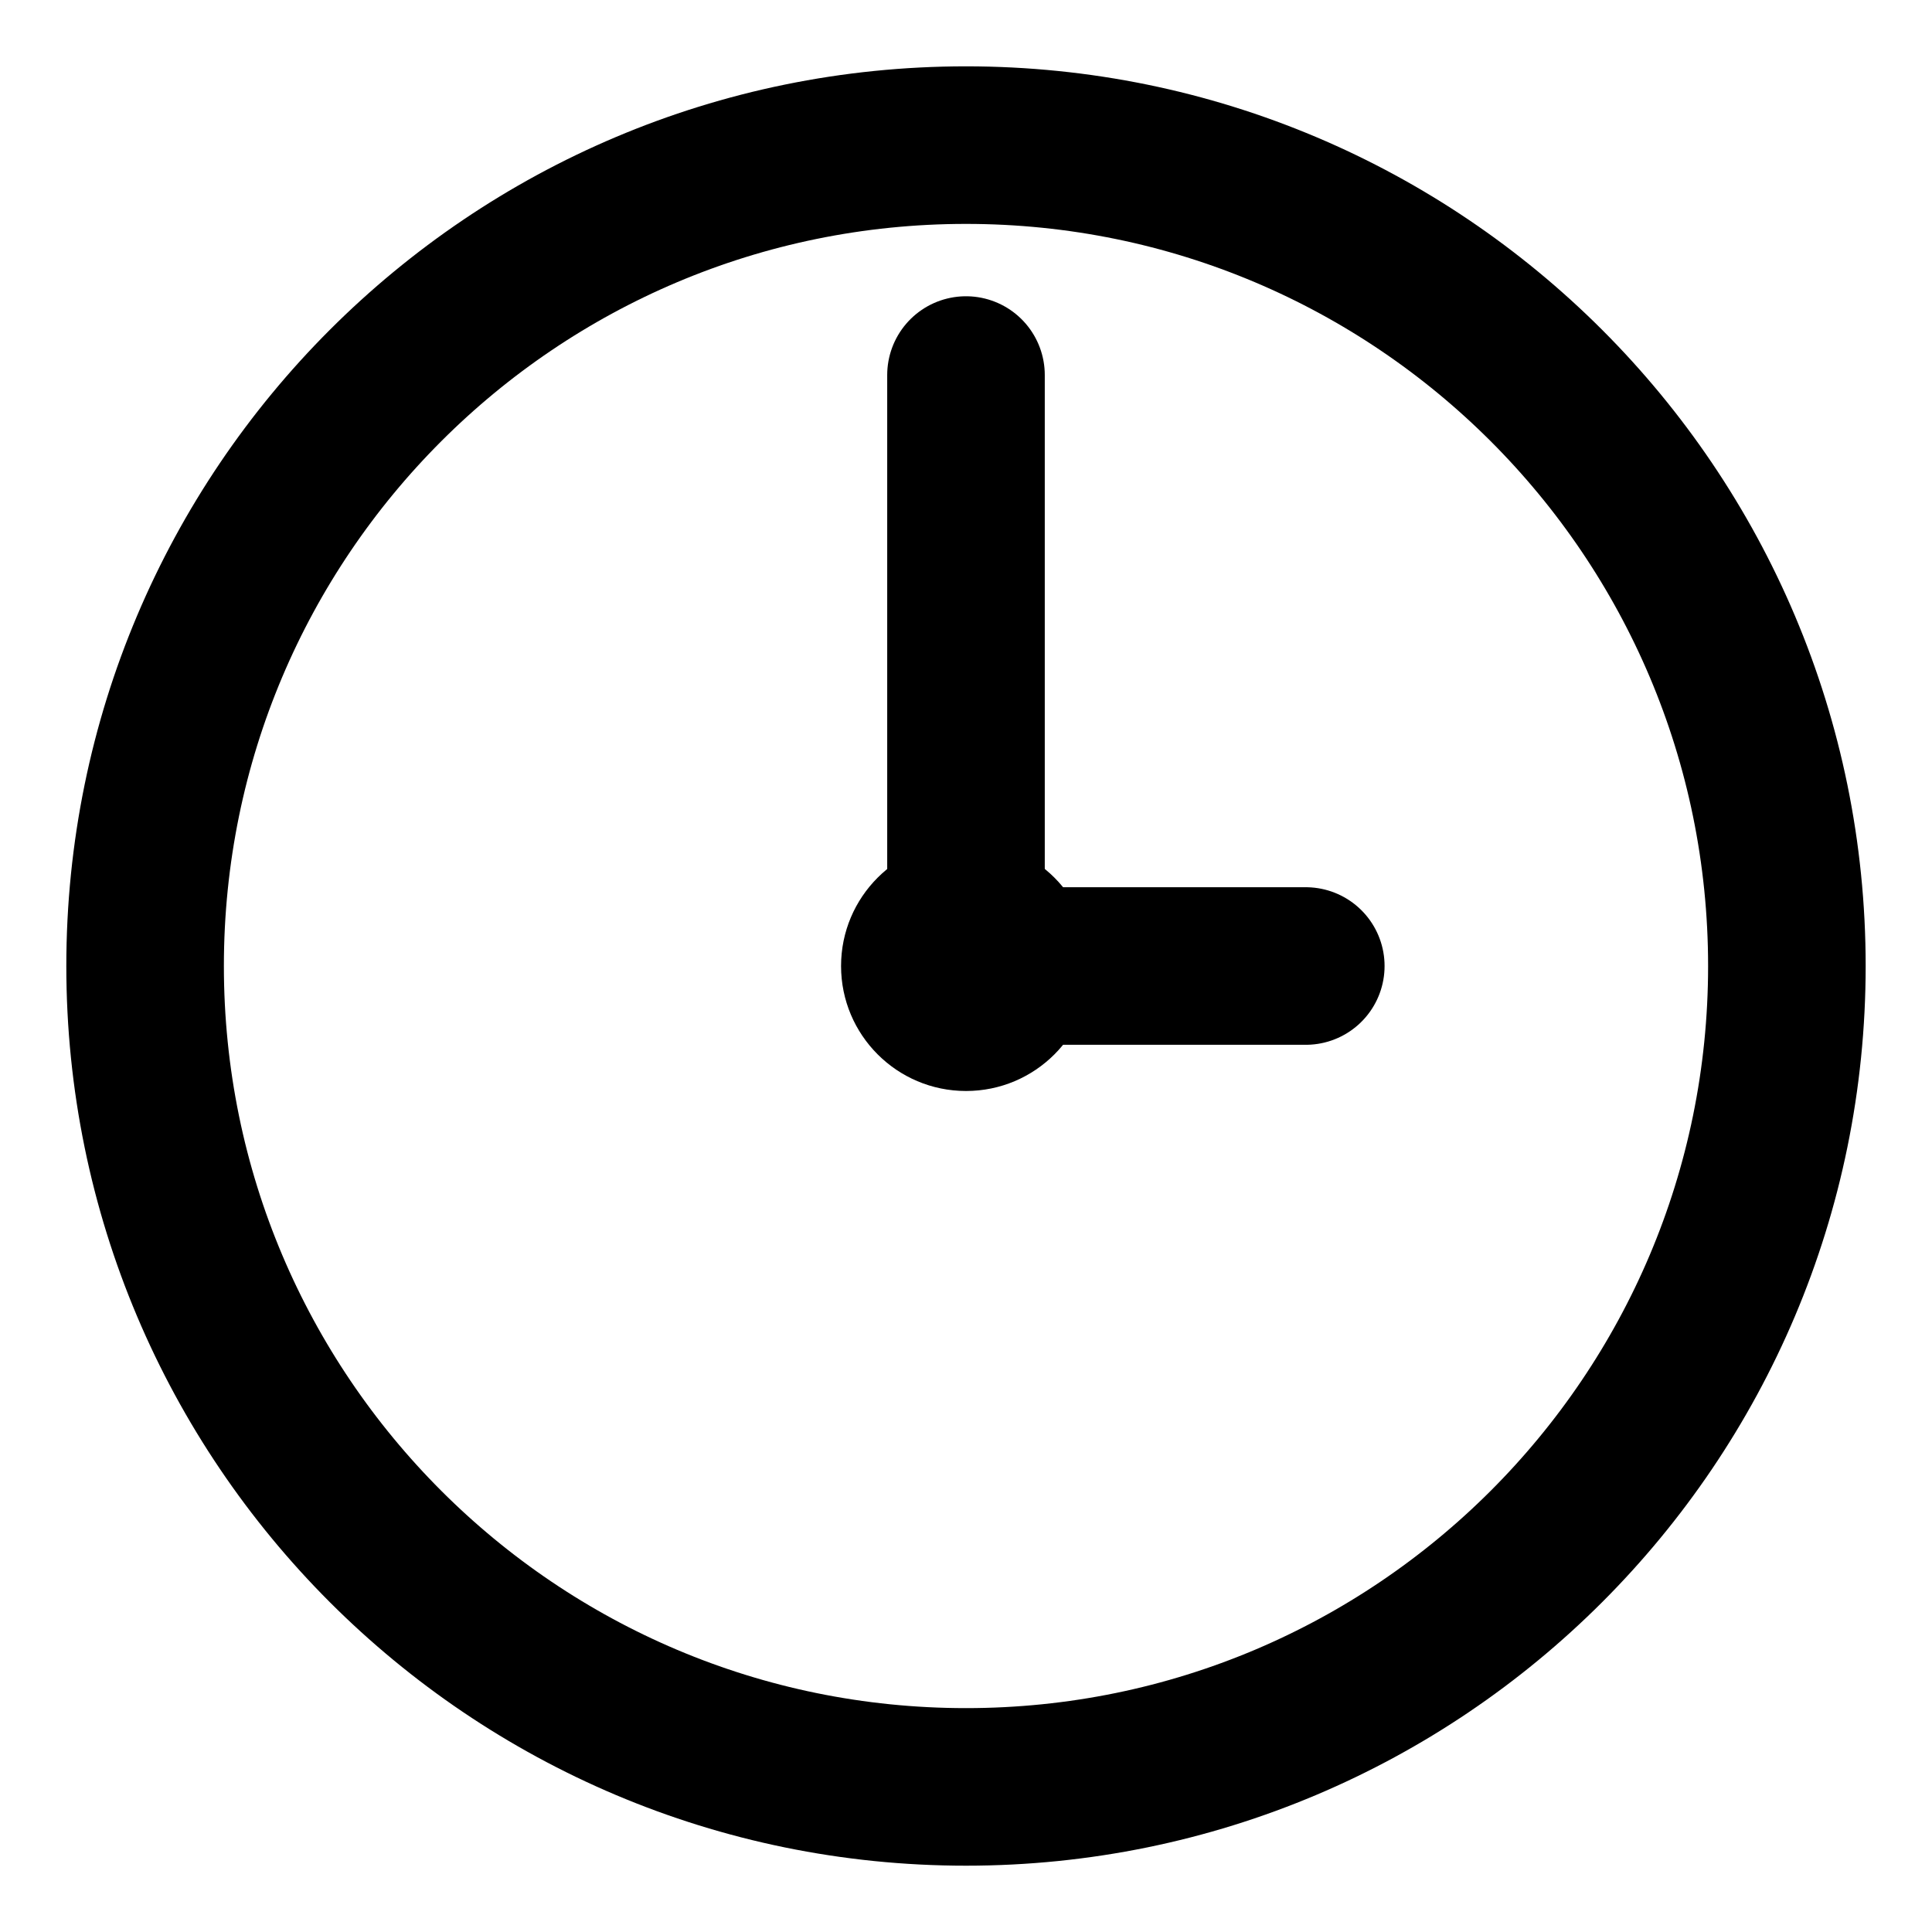
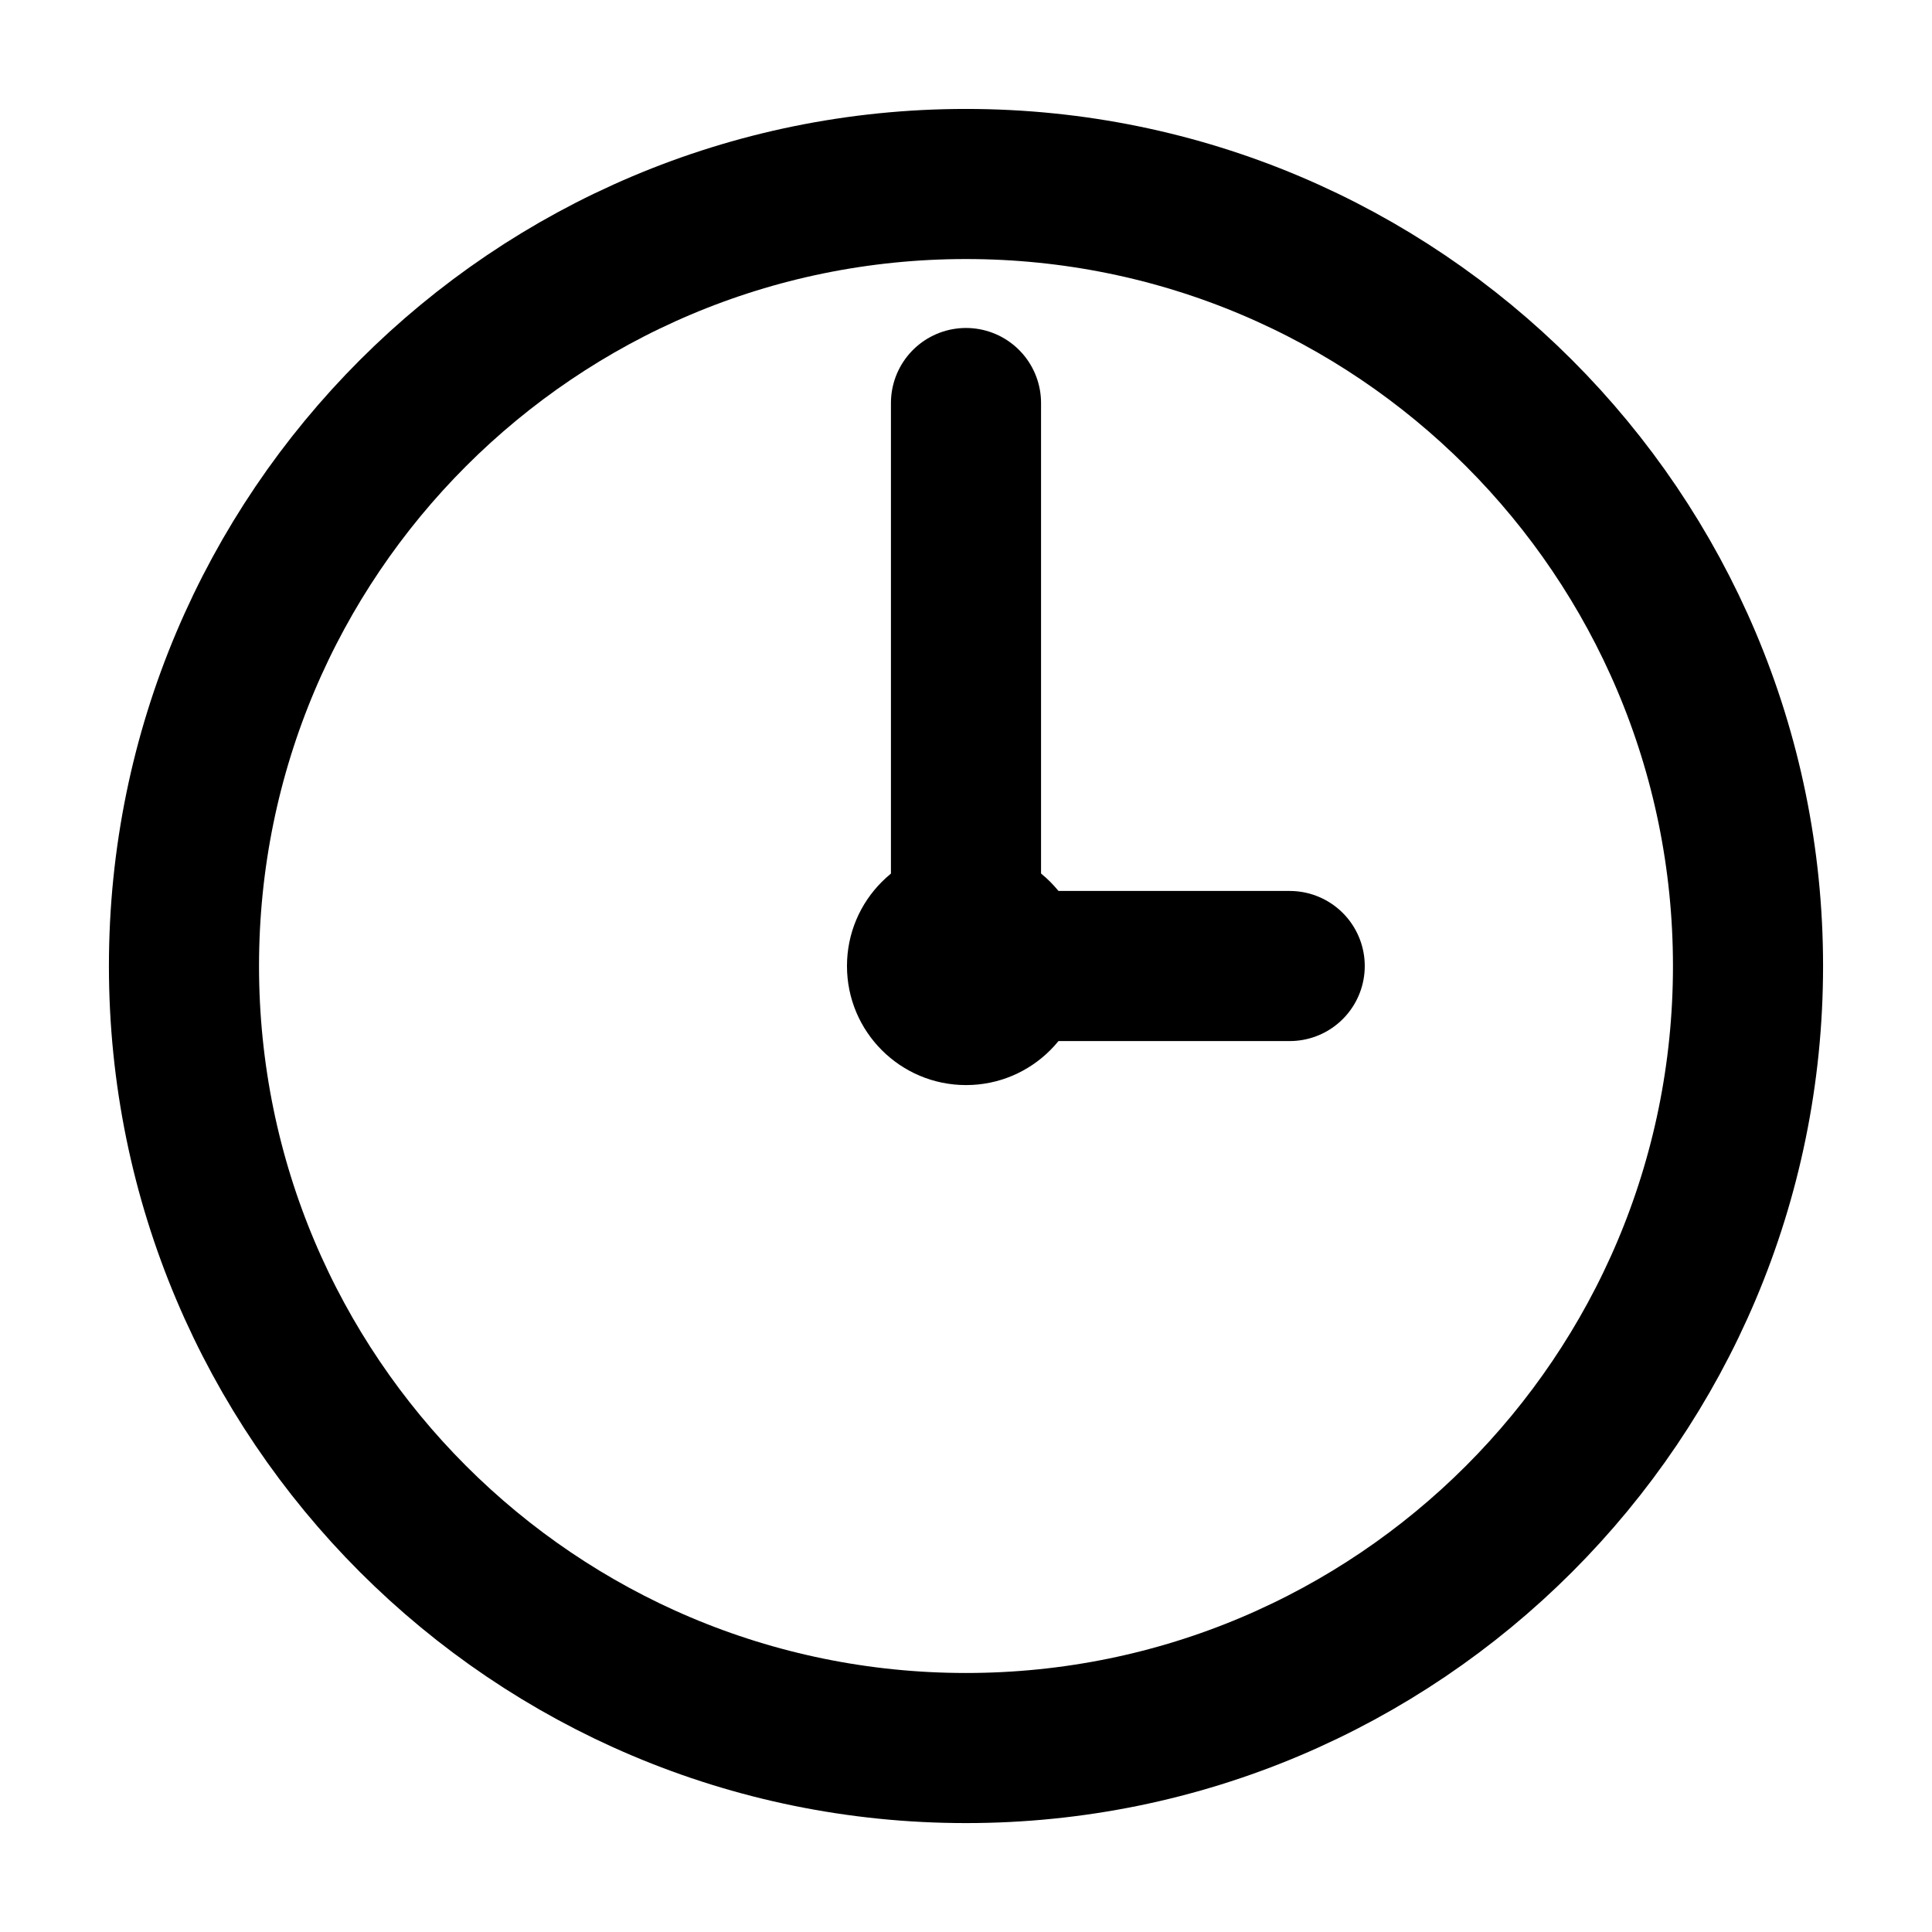
<svg xmlns="http://www.w3.org/2000/svg" width="9.375mm" height="9.375mm" viewBox="0 0 9.375 9.375" version="1.1" id="svg9738">
  <defs id="defs9735" />
  <g id="layer1" transform="translate(-158.3648,-103.7936)">
-     <g id="g6300" transform="matrix(0.2645833,0,0,0.2645833,88.90095,-82.44929)">
-       <rect y="703.91" x="262.541" height="35.433" width="35.433" id="rect3273" style="fill:none" />
-       <g id="g5209" transform="matrix(0.9623044,0,0,0.9623044,10.56446,27.20215)" style="stroke-width:1.039">
+     <g id="g1">
+       <rect y="103.794" x="158.365" height="9.375" width="9.375" id="rect3273" style="fill:none;stroke-width:0.265" />
+       <g id="g5209" transform="matrix(0.2425541,0,0,0.2425541,95.07479,-66.55242)" style="stroke-width:1.039">
        <circle style="fill:none;stroke:#000000;stroke-width:3.003;stroke-linecap:round;stroke-linejoin:round;stroke-miterlimit:4;stroke-dasharray:none;stop-color:#000000" id="circle3275" cx="280.257" cy="721.627" r="15.645" />
        <g id="g5202" style="stroke-width:1.039">
          <path id="path4415" style="stroke-width:1.756;stroke-linecap:round;stroke-linejoin:round;stop-color:#000000" d="m 282.64,721.627 a 2.382,2.382 0 0 1 -2.382,2.382 2.382,2.382 0 0 1 -2.382,-2.382 2.382,2.382 0 0 1 2.382,-2.382 2.382,2.382 0 0 1 2.382,2.382 z" />
          <path style="fill:none;stroke:#000000;stroke-width:3.003;stroke-linecap:round;stroke-linejoin:miter;stroke-miterlimit:4;stroke-dasharray:none;stroke-opacity:1" d="M 280.257,721.627 V 710.364" id="path4530" />
          <path style="fill:none;stroke:#000000;stroke-width:3.003;stroke-linecap:round;stroke-linejoin:miter;stroke-miterlimit:4;stroke-dasharray:none;stroke-opacity:1" d="m 281.102,721.627 h 5.631" id="path4534" />
        </g>
      </g>
    </g>
  </g>
</svg>
